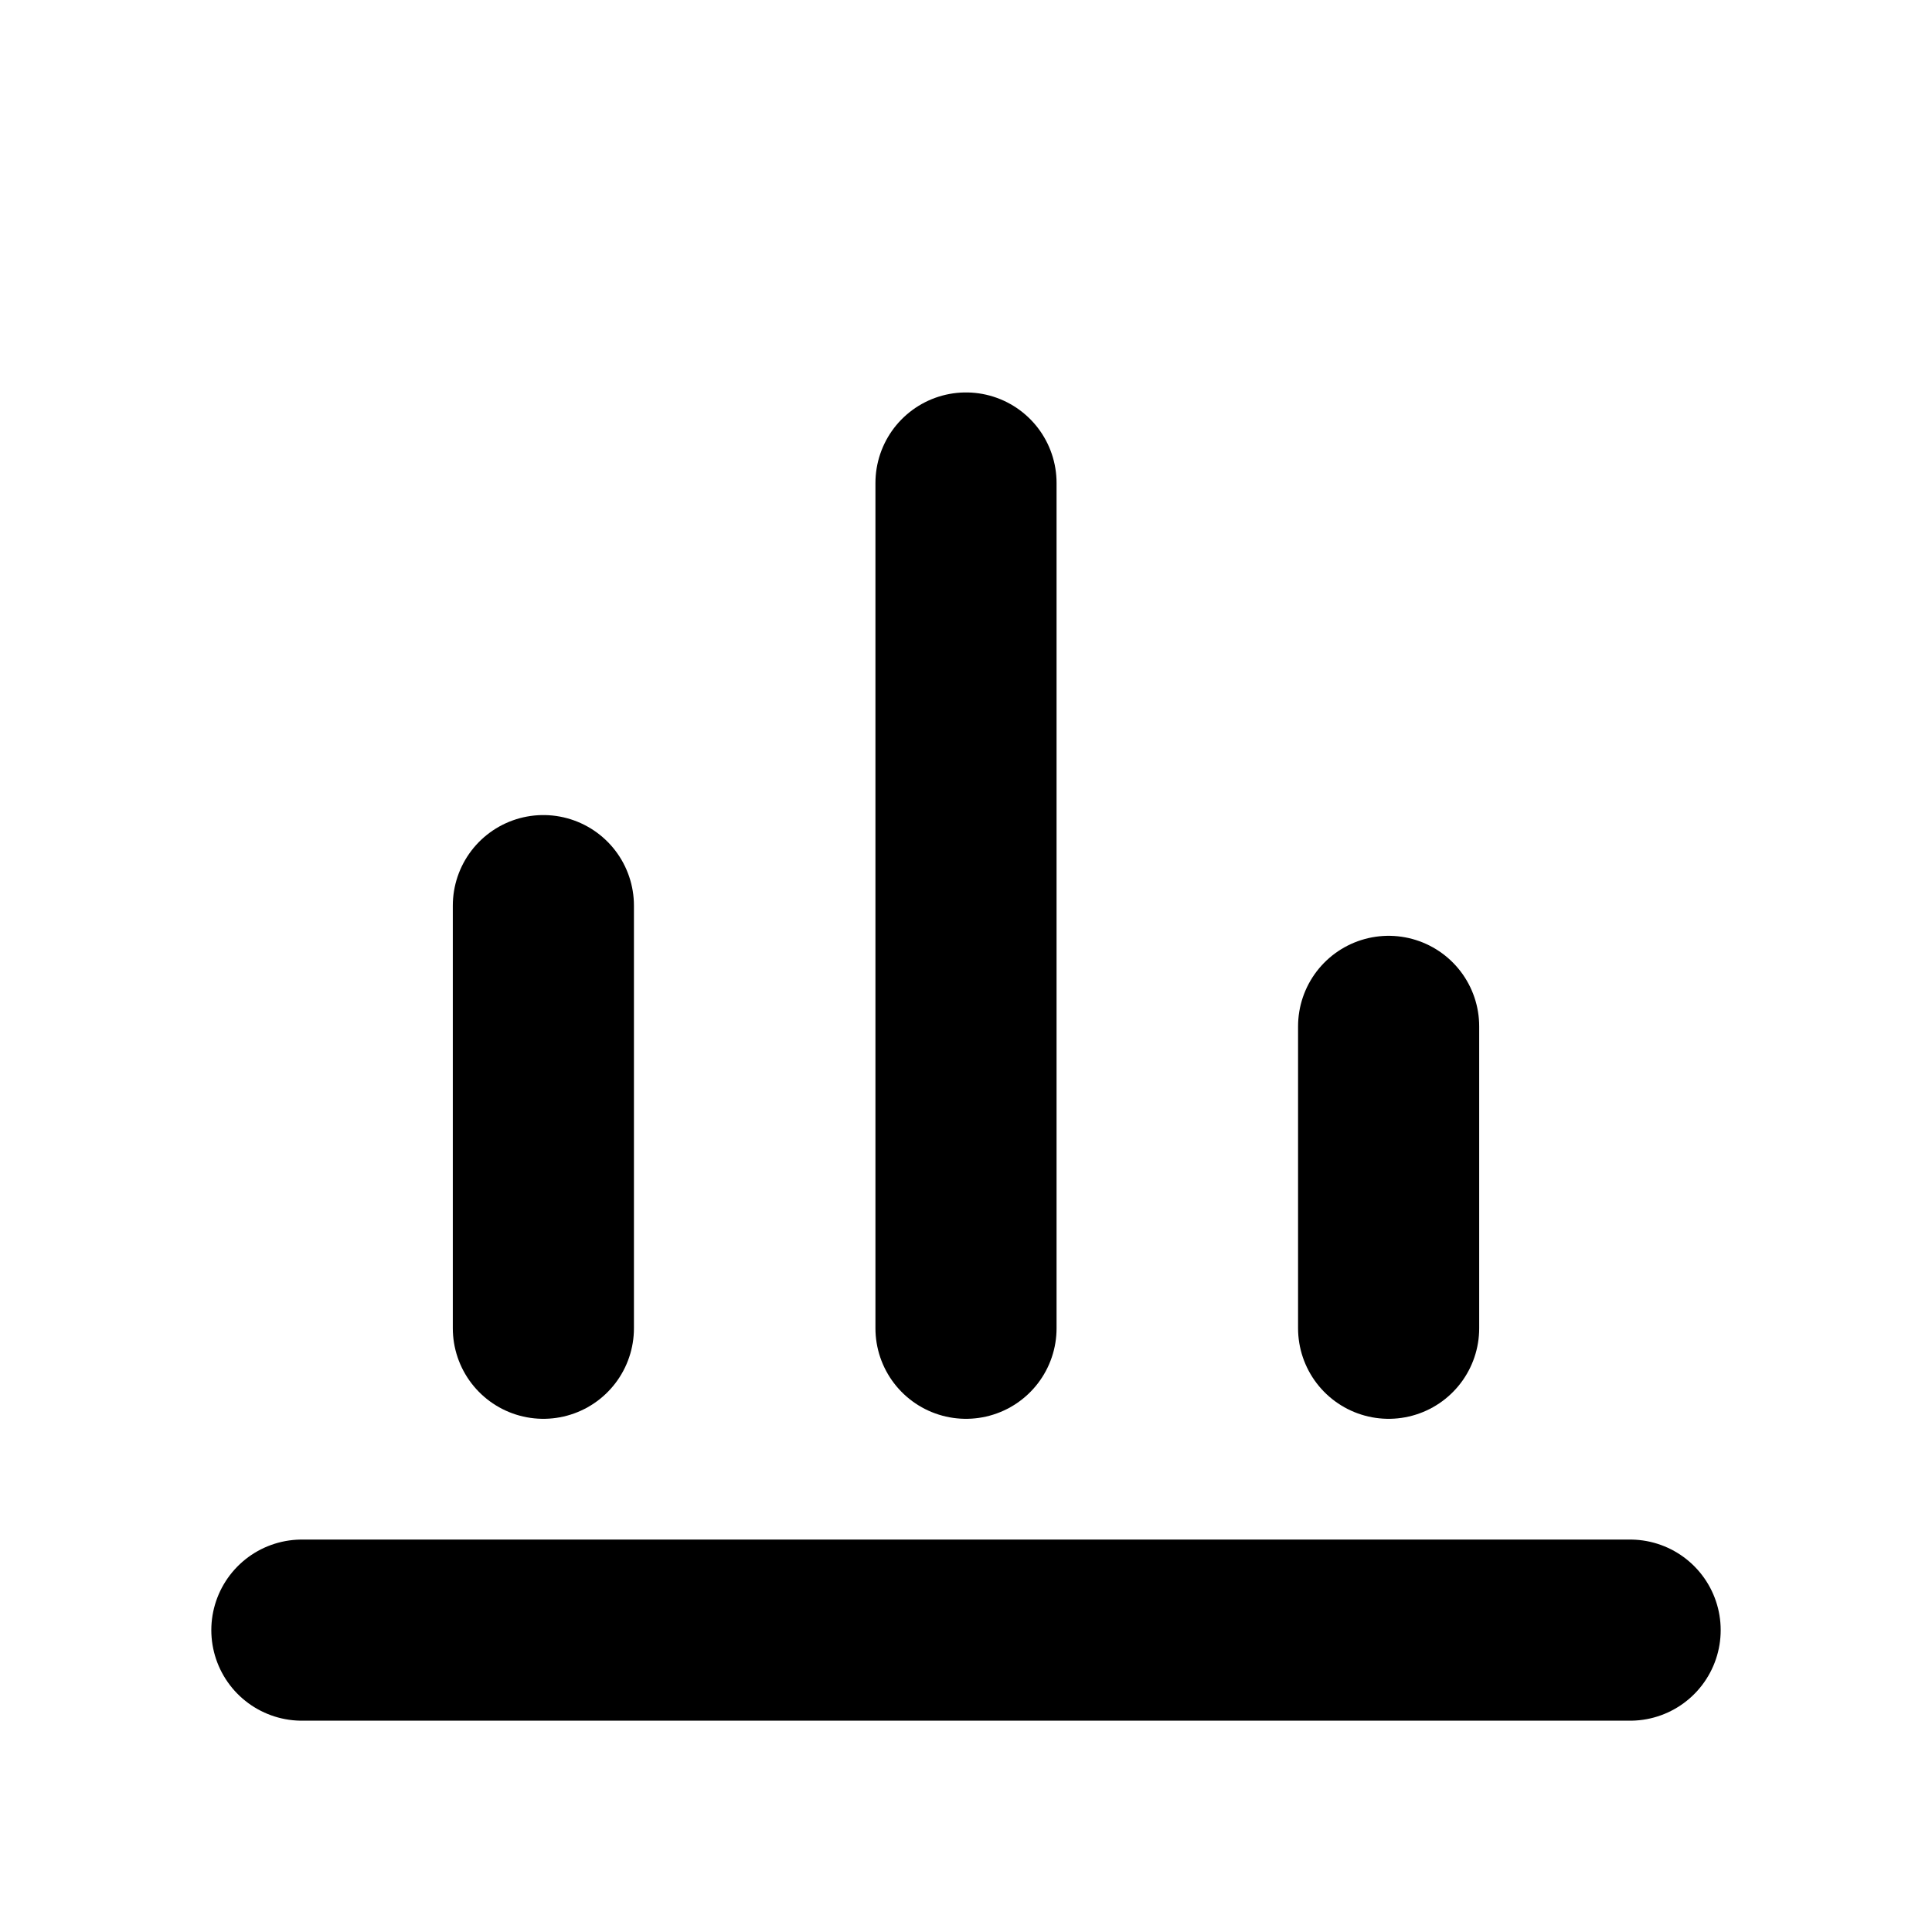
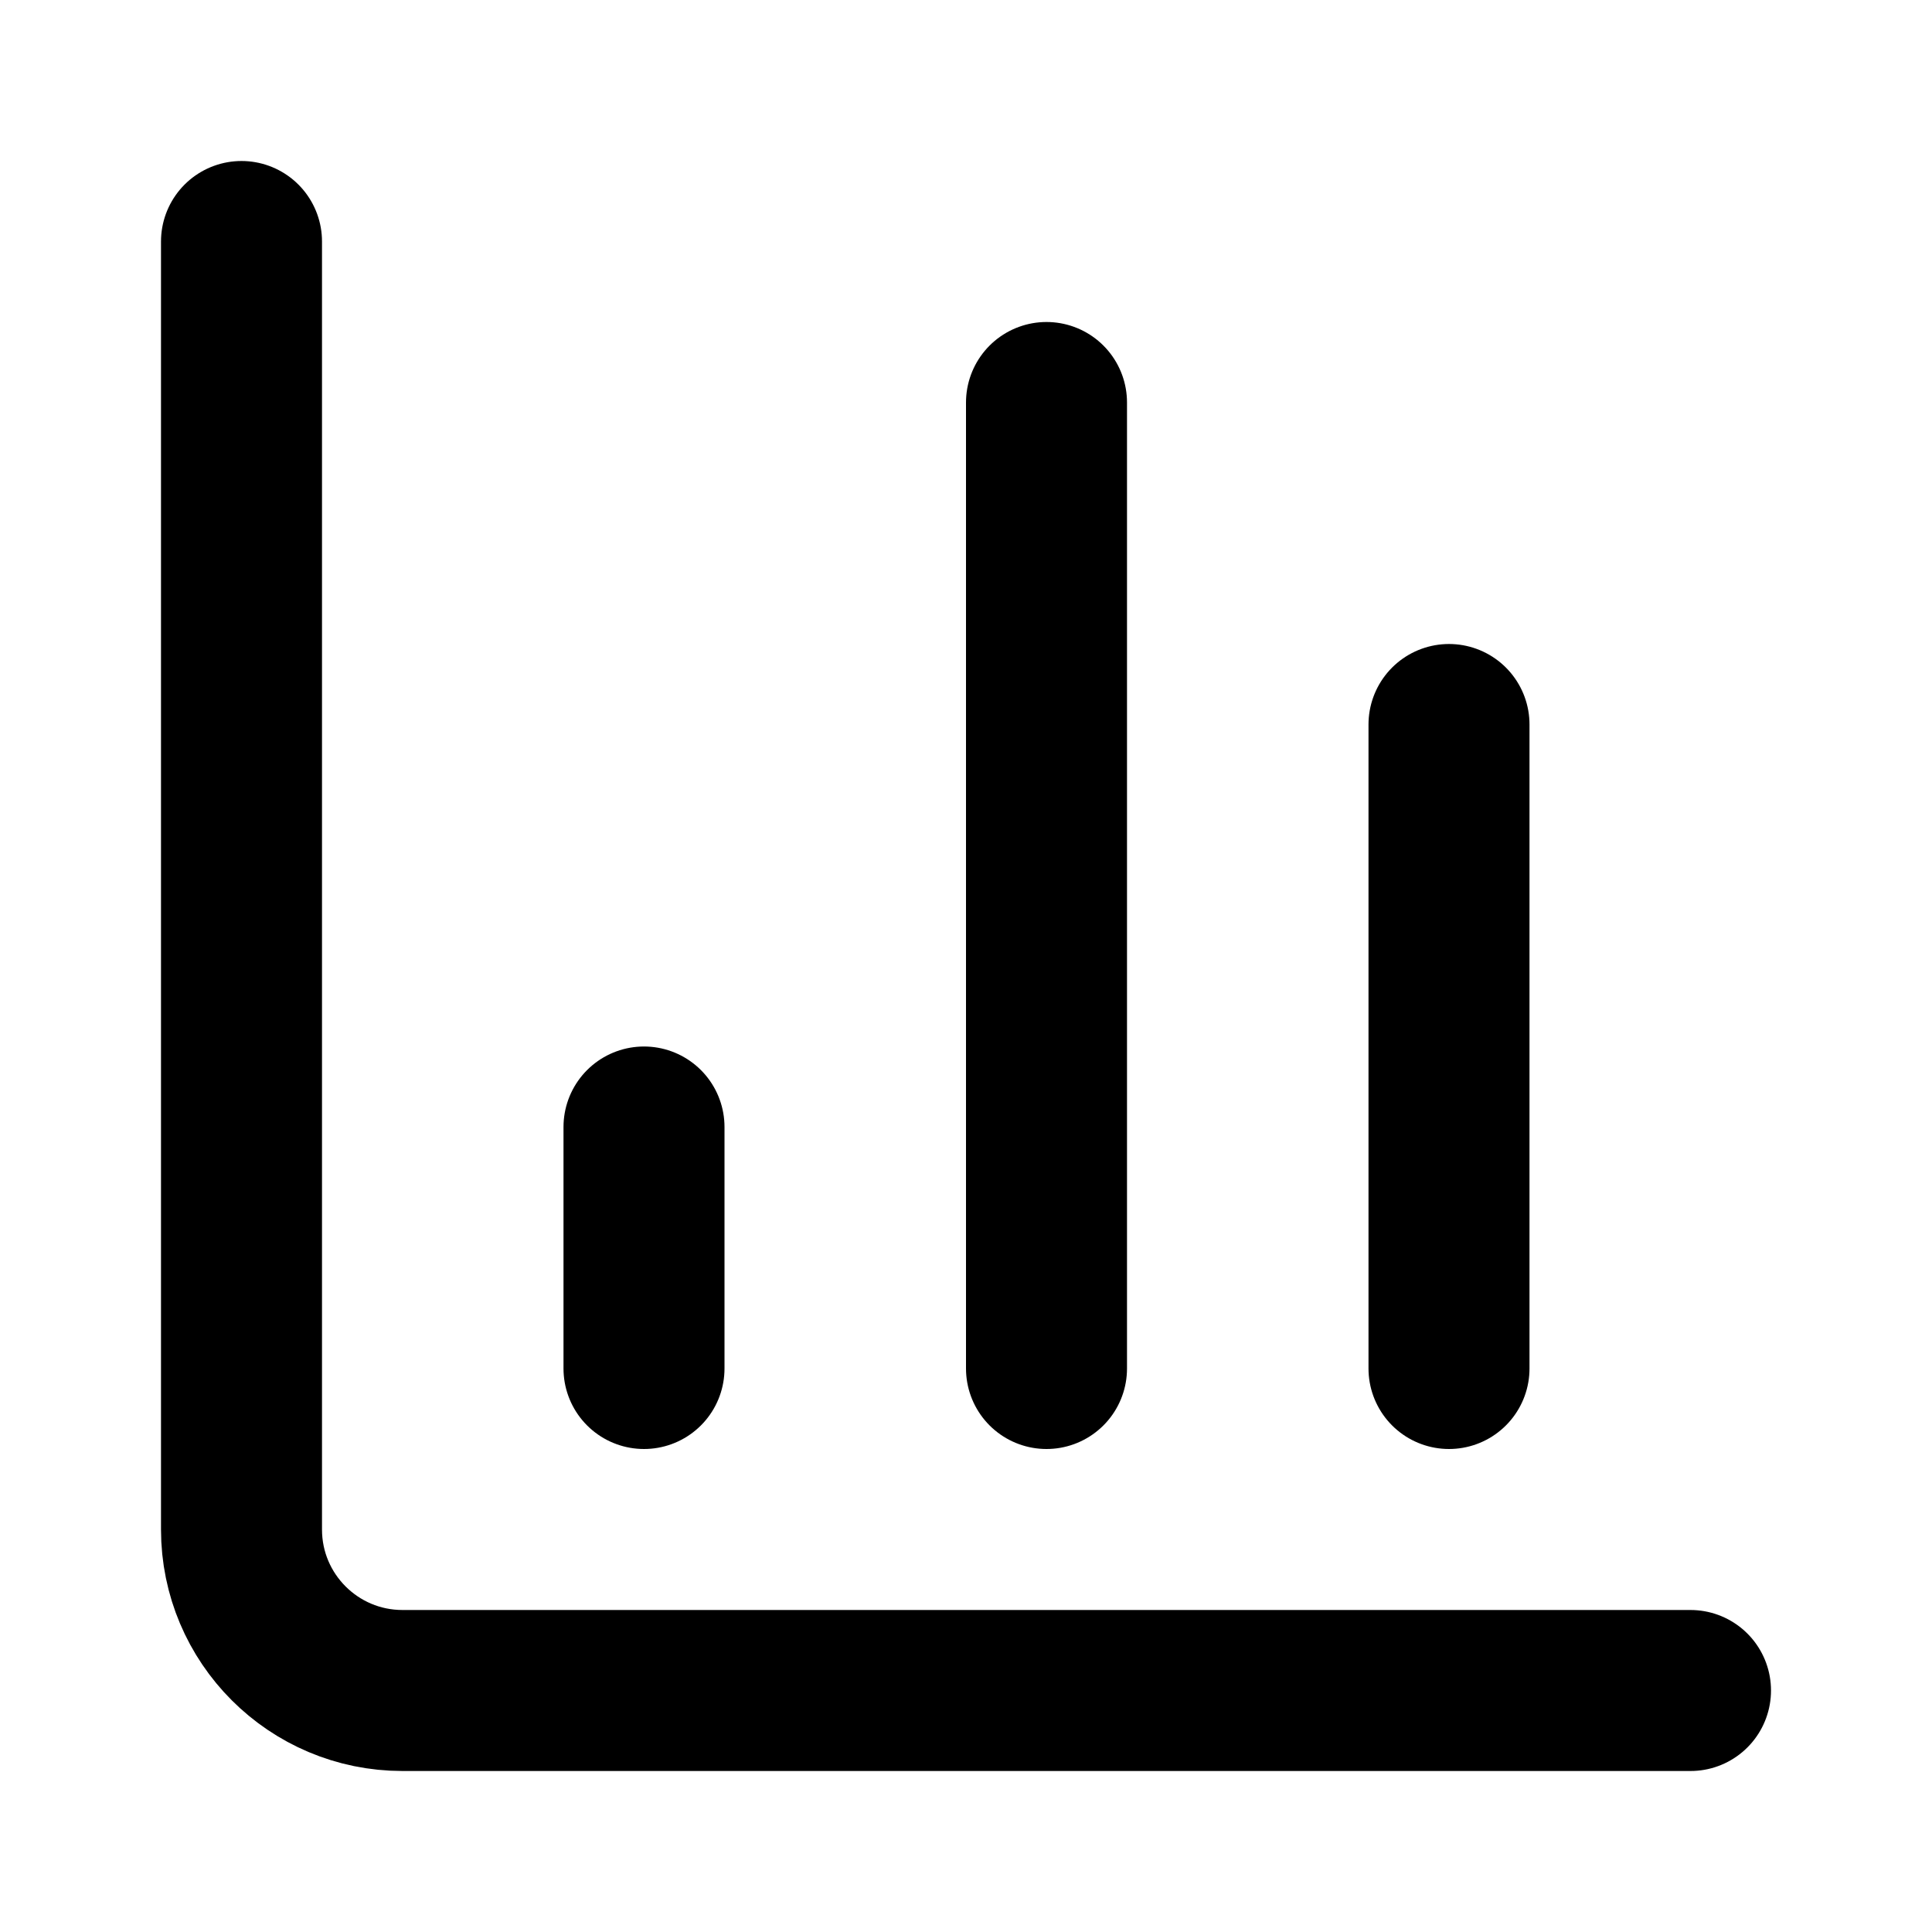
- <svg xmlns="http://www.w3.org/2000/svg" width="16" height="16" viewBox="0 0 16 16" fill="none" stroke="currentColor" stroke-width="1.5" stroke-linecap="round" stroke-linejoin="round">
-   <path d="M2.5 13.5h11M4.5 11V7.5M8 11V4M11.5 11V8.5" />
+ <svg xmlns="http://www.w3.org/2000/svg" viewBox="0 0 24 24" fill="none" stroke="currentColor" stroke-width="2" stroke-linecap="round" stroke-linejoin="round">
+   <path d="M3 3v16a2 2 0 0 0 2 2h16" />
+   <path d="M18 17V9" />
+   <path d="M13 17V5" />
+   <path d="M8 17v-3" />
</svg>
